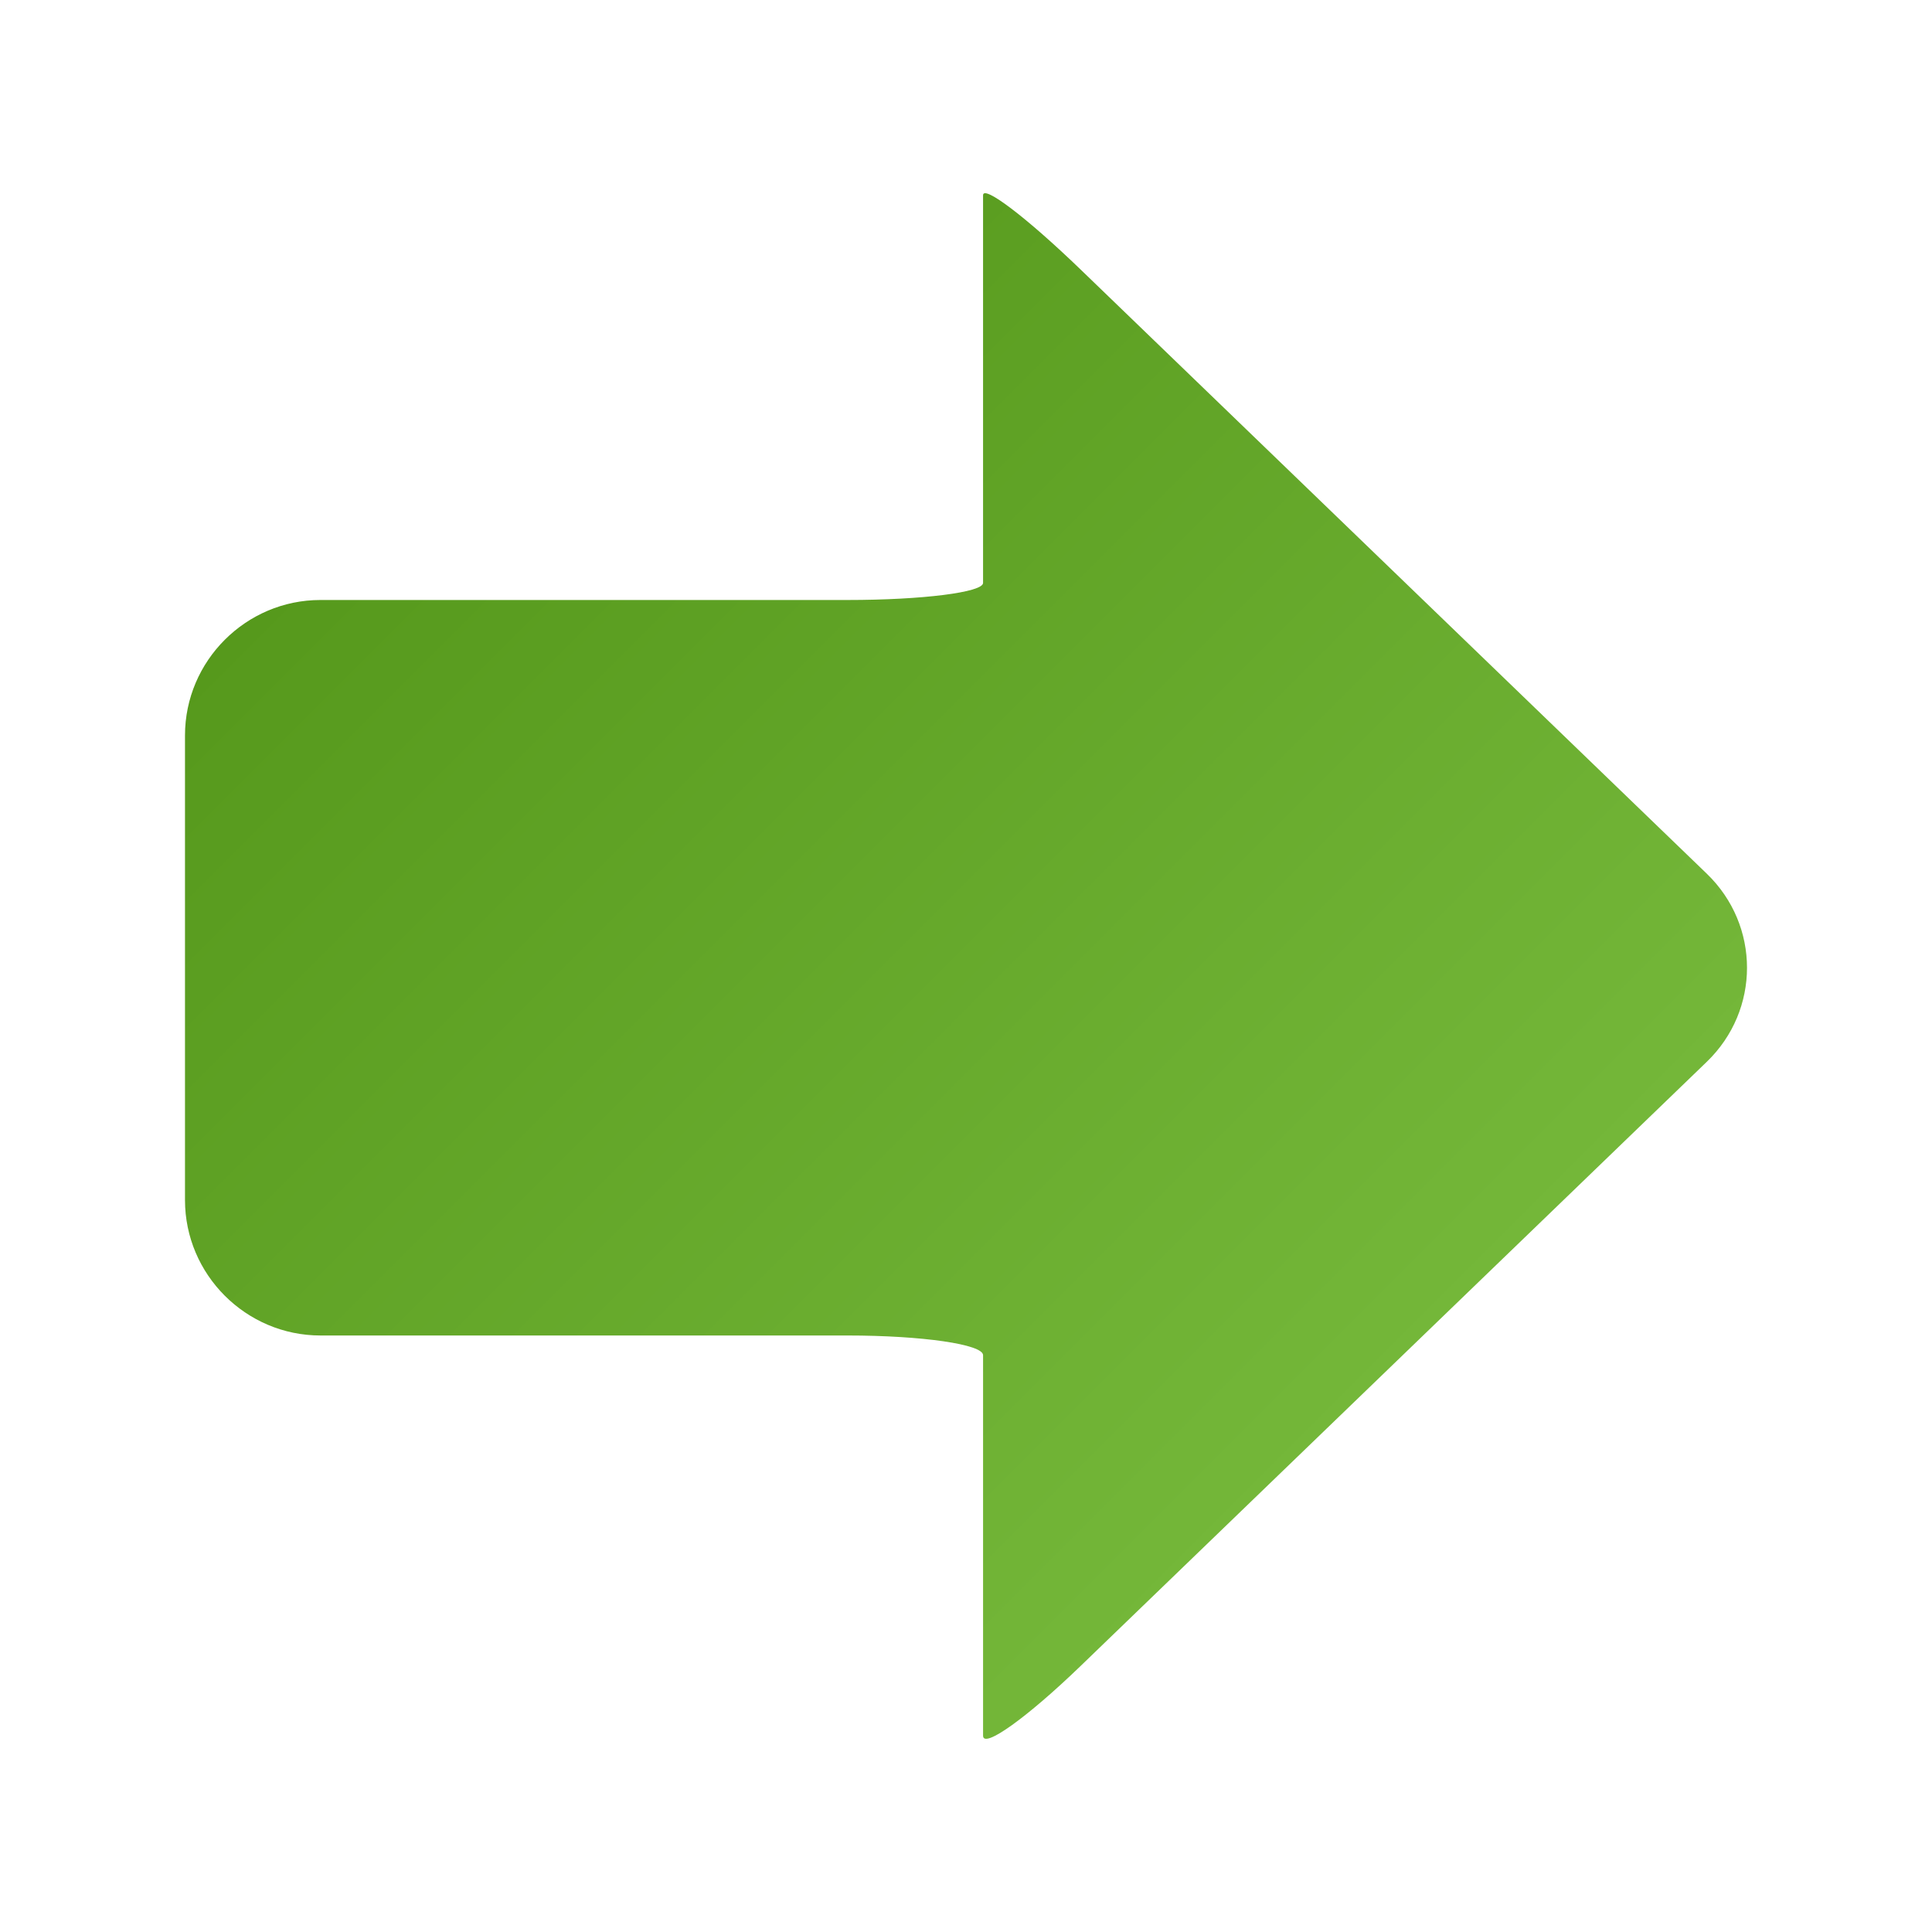
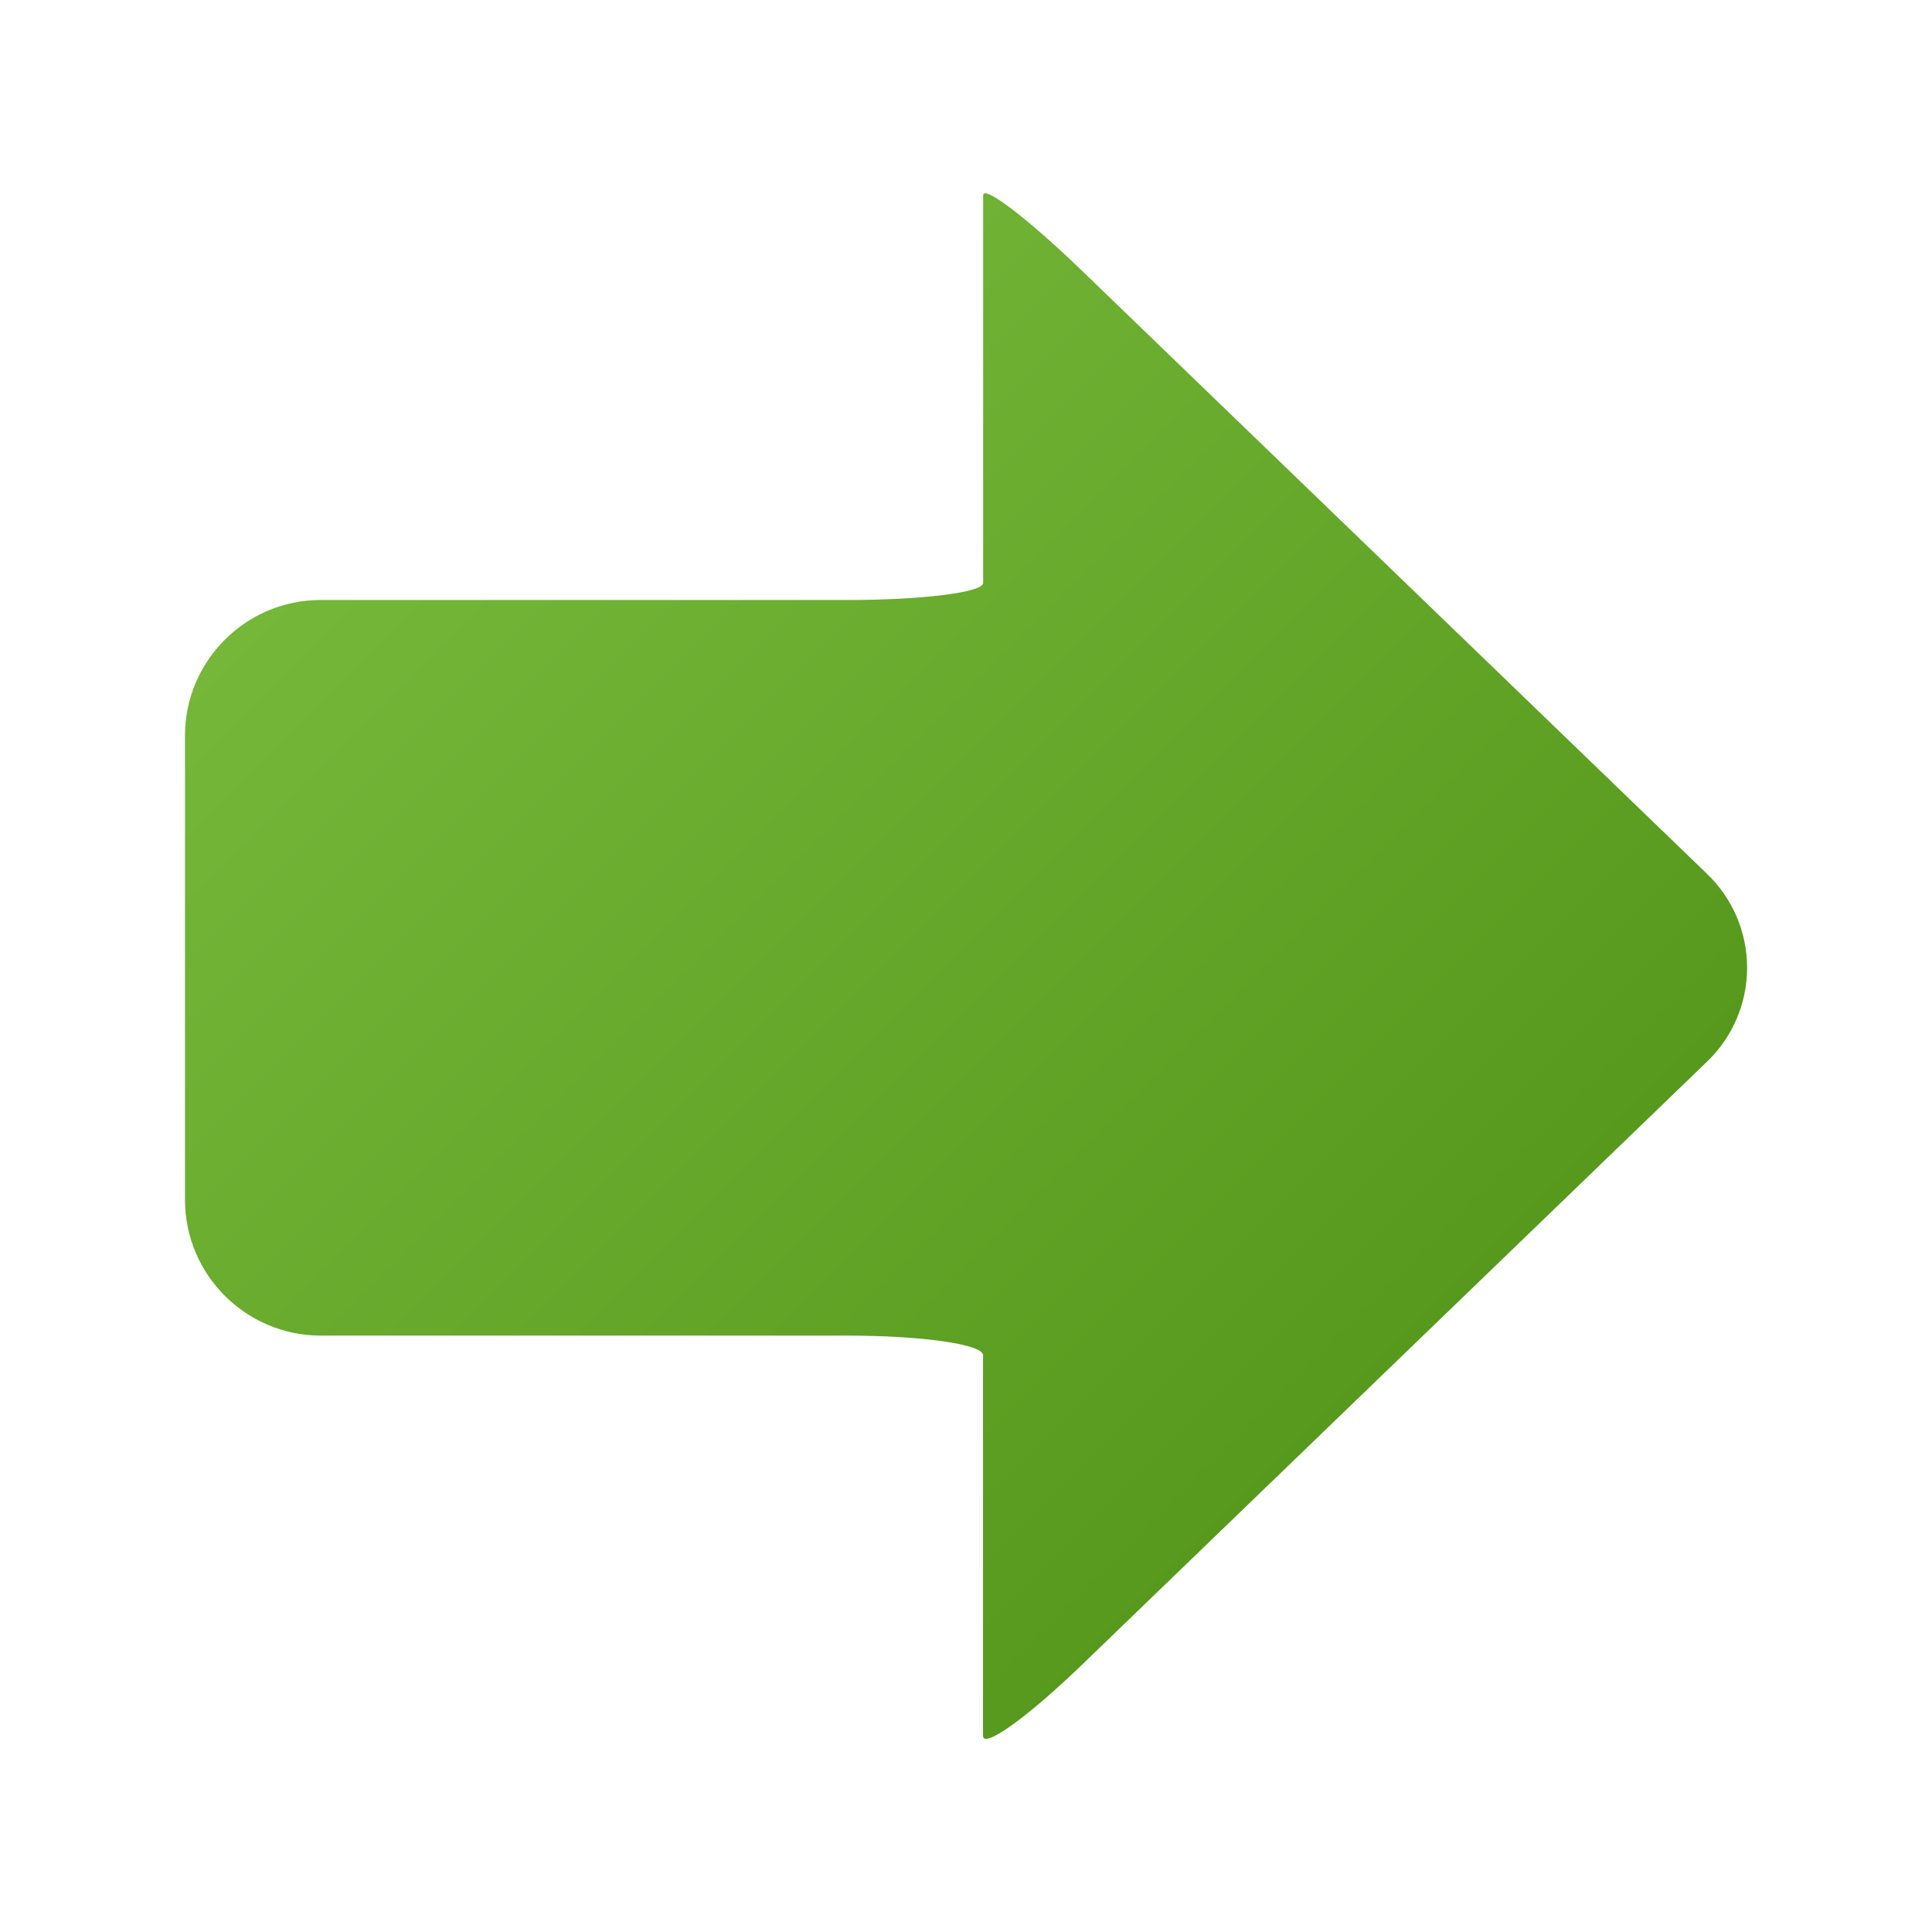
- <svg xmlns="http://www.w3.org/2000/svg" width="16" height="16" viewBox="0 0 500 500">
-   <linearGradient id="a" gradientUnits="userSpaceOnUse" x1="581.054" y1="364.223" x2="334.668" y2="117.837" gradientTransform="matrix(0 -1 -1 0 521.35 707.408)">
+ <svg xmlns="http://www.w3.org/2000/svg" width="16" height="16" viewBox="0 0 16 16">
+   <linearGradient id="a" gradientUnits="userSpaceOnUse" x1="3.088" y1="4.073" x2="10.972" y2="11.957">
    <stop offset="0" stop-color="#74b739" />
    <stop offset="1" stop-color="#56991c" />
  </linearGradient>
-   <path fill="url(#a)" d="M245.583 50.803V149.283c0 2.802 15.774 5.092 35.053 5.092H417.07c19.28 0 35.054 15.774 35.054 35.053V309.67c0 19.278-15.773 35.052-35.053 35.052H280.638c-19.28 0-35.053 1.984-35.053 4.412V449.463c0 2.828-11.35-5.812-25.226-19.197L58.283 273.886c-13.875-13.386-13.875-35.29 0-48.678L220.358 68.83c13.874-13.386 25.225-21.498 25.225-18.027z" transform="rotate(180 250 250)" />
+   <path fill="url(#a)" d="M8.141 14.375v-3.152c0-.09-.504-.162-1.122-.162H2.654a1.126 1.126 0 0 1-1.122-1.122V6.091c0-.617.504-1.122 1.122-1.122H7.02c.617 0 1.122-.063 1.122-.141v-3.21c0-.09.363.186.808.614l5.186 5.004a1.077 1.077 0 0 1 0 1.557L8.95 13.797c-.446.429-.809.688-.809.578z" />
</svg>
